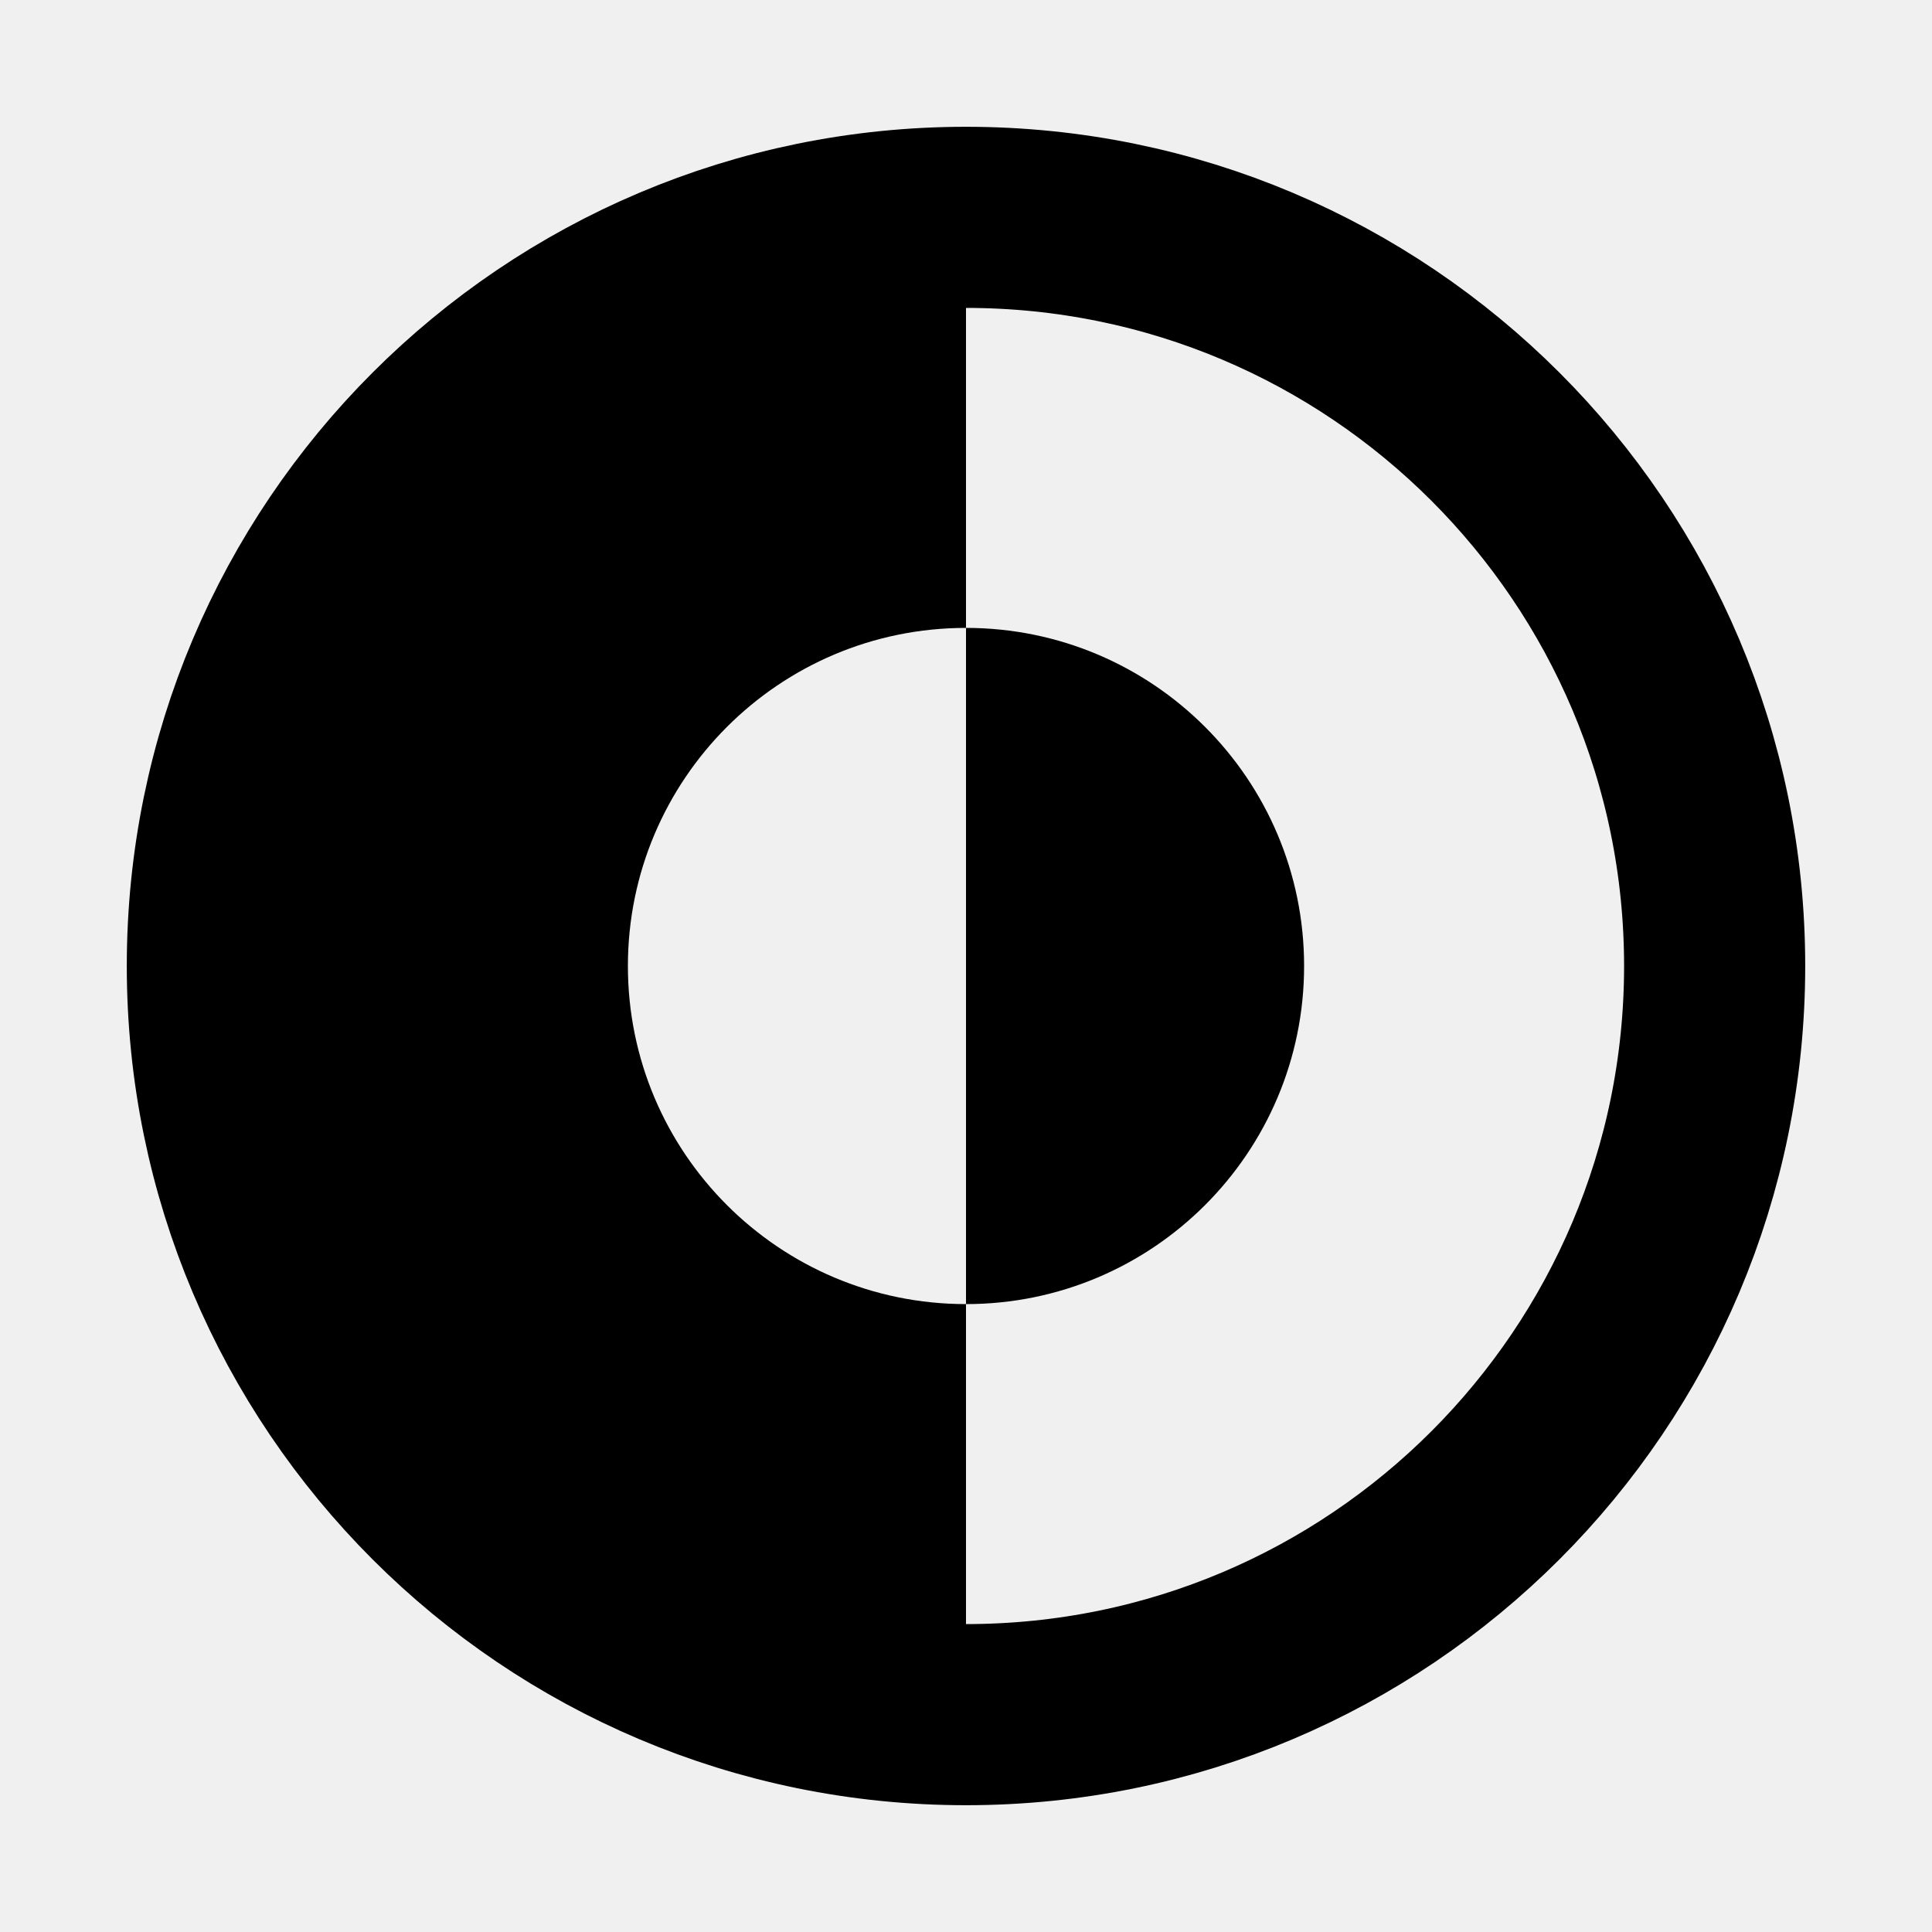
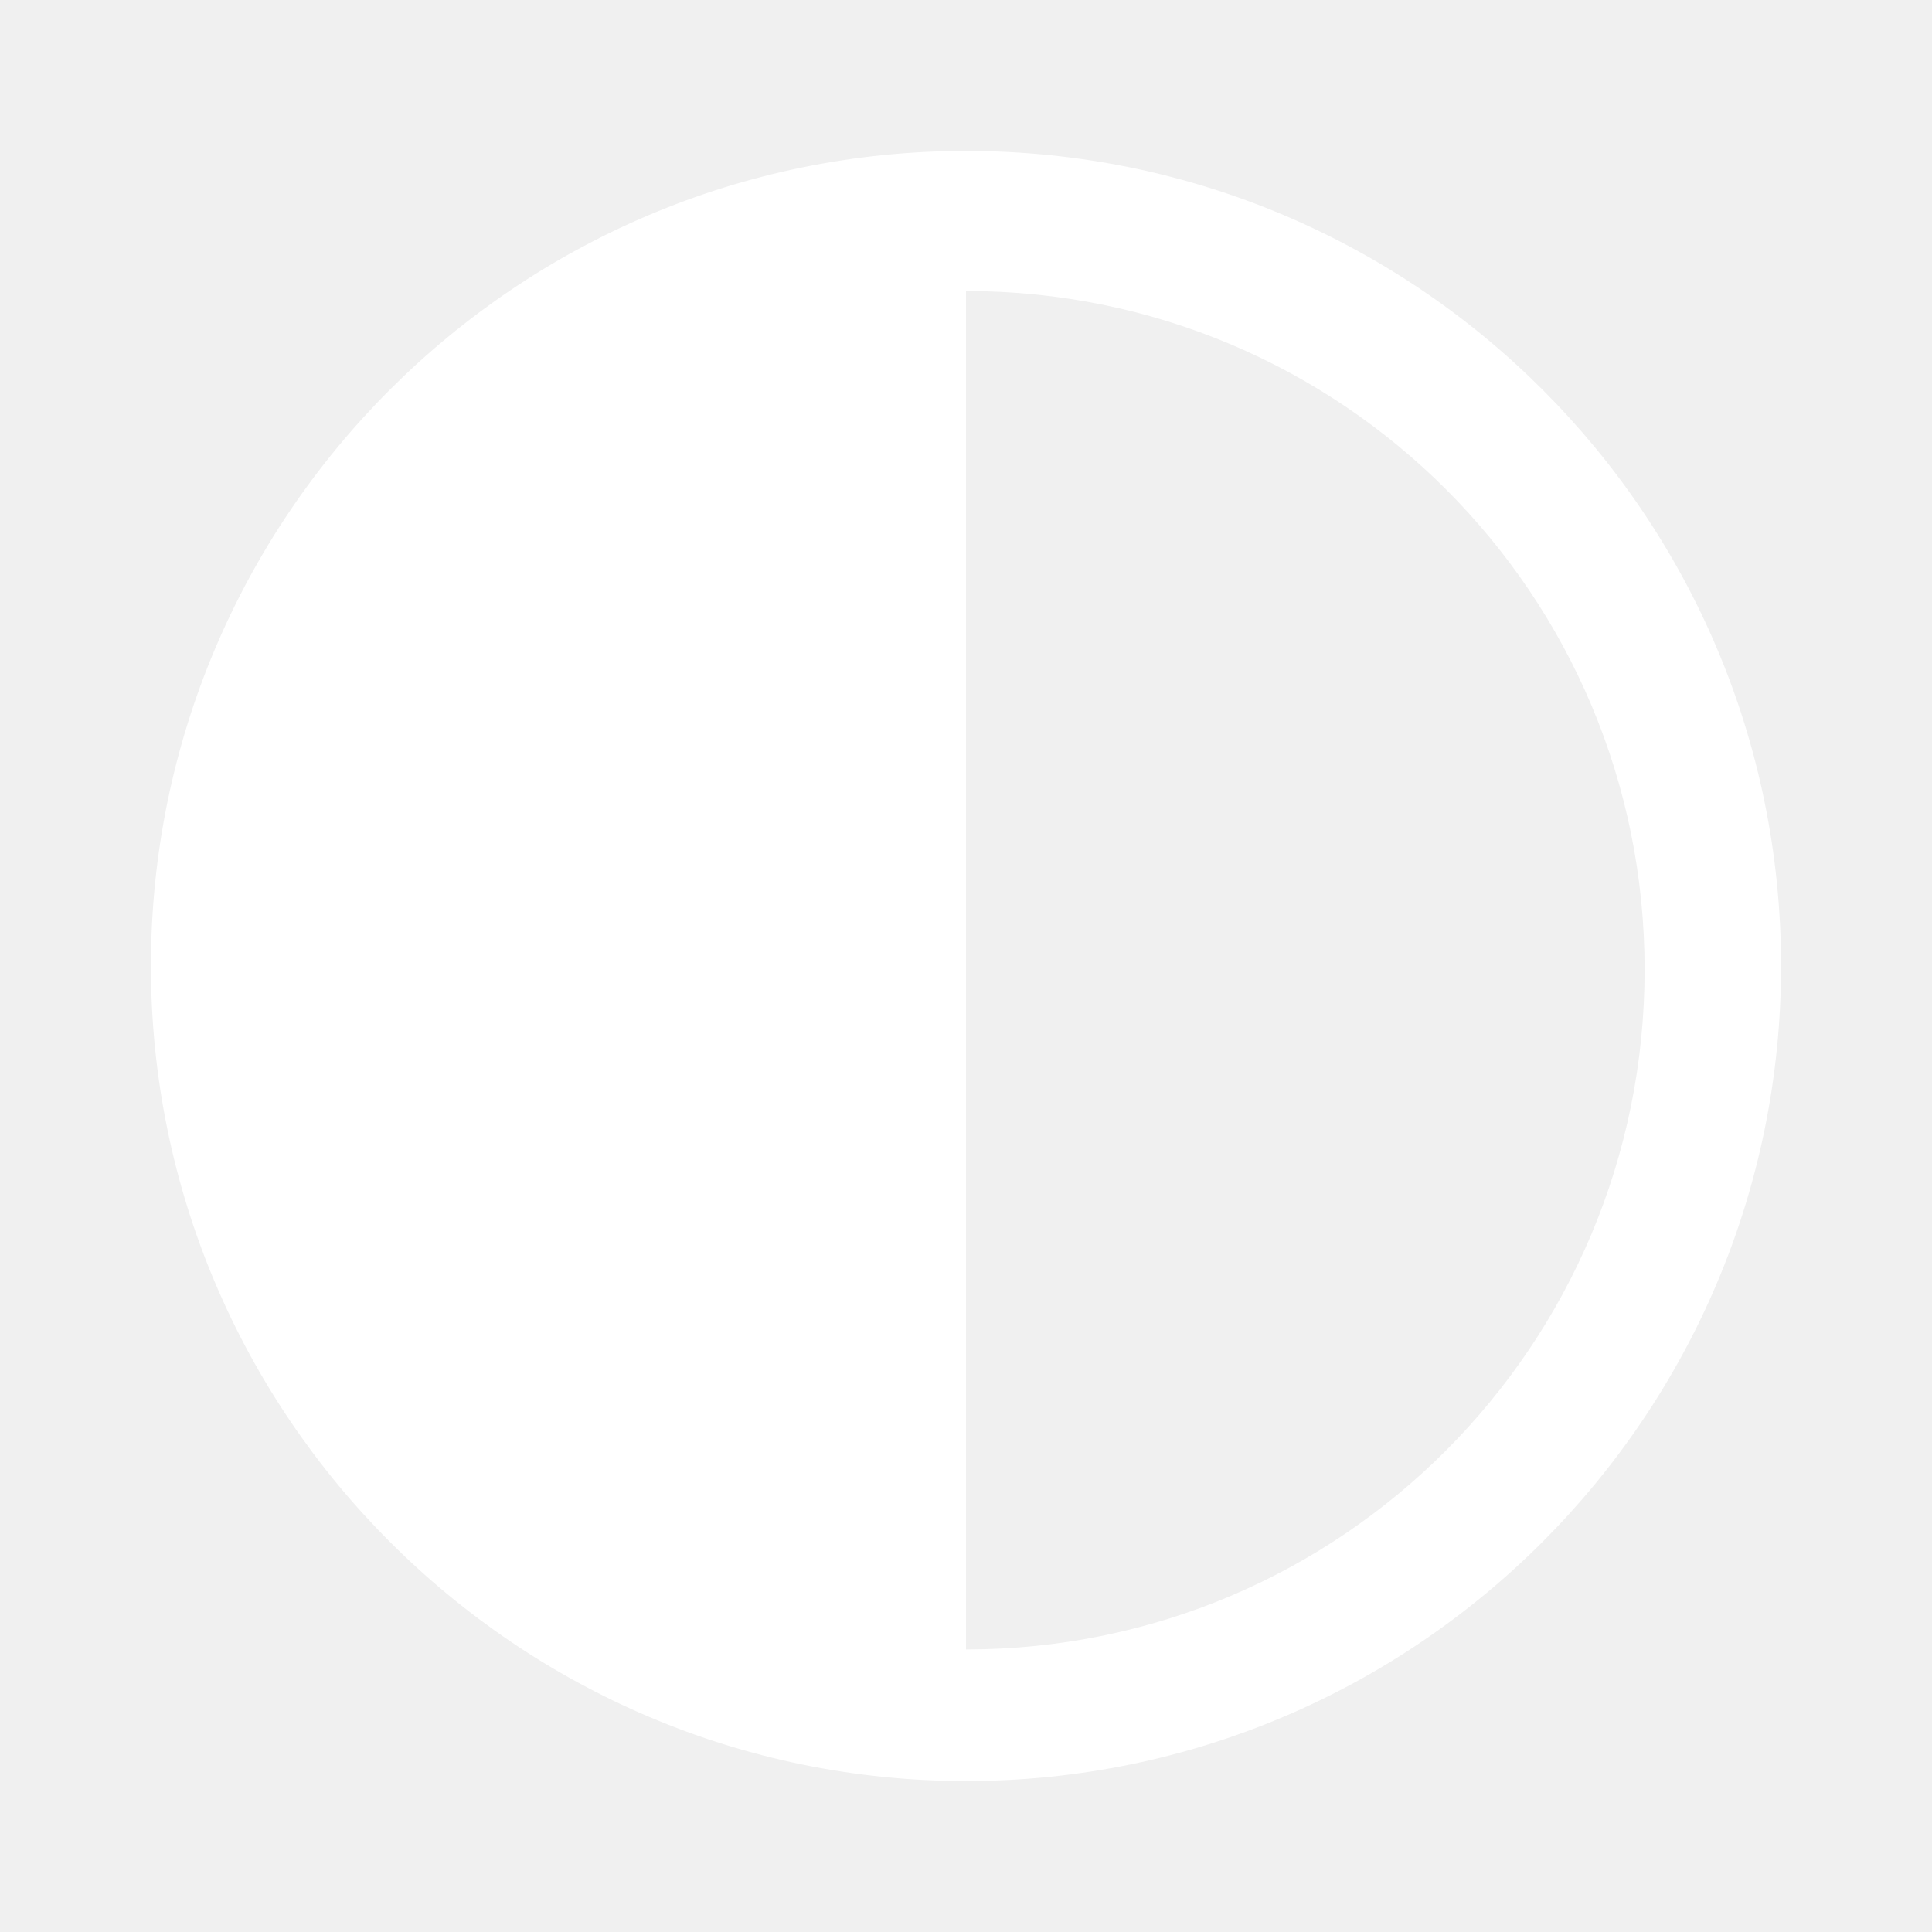
<svg xmlns="http://www.w3.org/2000/svg" width="16" height="16" viewBox="0 0 16 16">
-   <circle cx="8" cy="8" r="6.2" fill="none" stroke="currentColor" stroke-width="1.5" />
-   <path d="M 8 1.8 A 6.2 6.2 0 0 0 8 14.2 L 8 10.8 A 2.8 2.8 0 0 1 8 5.2 Z" fill="currentColor" />
-   <path d="M 8 5.2 A 2.8 2.8 0 0 1 8 10.8 Z" fill="currentColor" />
+   <path class="warning" d="M8 13.66V2.41C11.11 2.41 13.62 4.92 13.62 8.03C13.62 11.14 11.11 13.66 8 13.66ZM8 14.75C11.73 14.75 14.75 11.72 14.75 8C14.75 4.27 11.73 1.25 8 1.25C4.28 1.25 1.25 4.27 1.25 8C1.25 11.72 4.28 14.75 8 14.75Z" fill="#ffffff" />
</svg>
